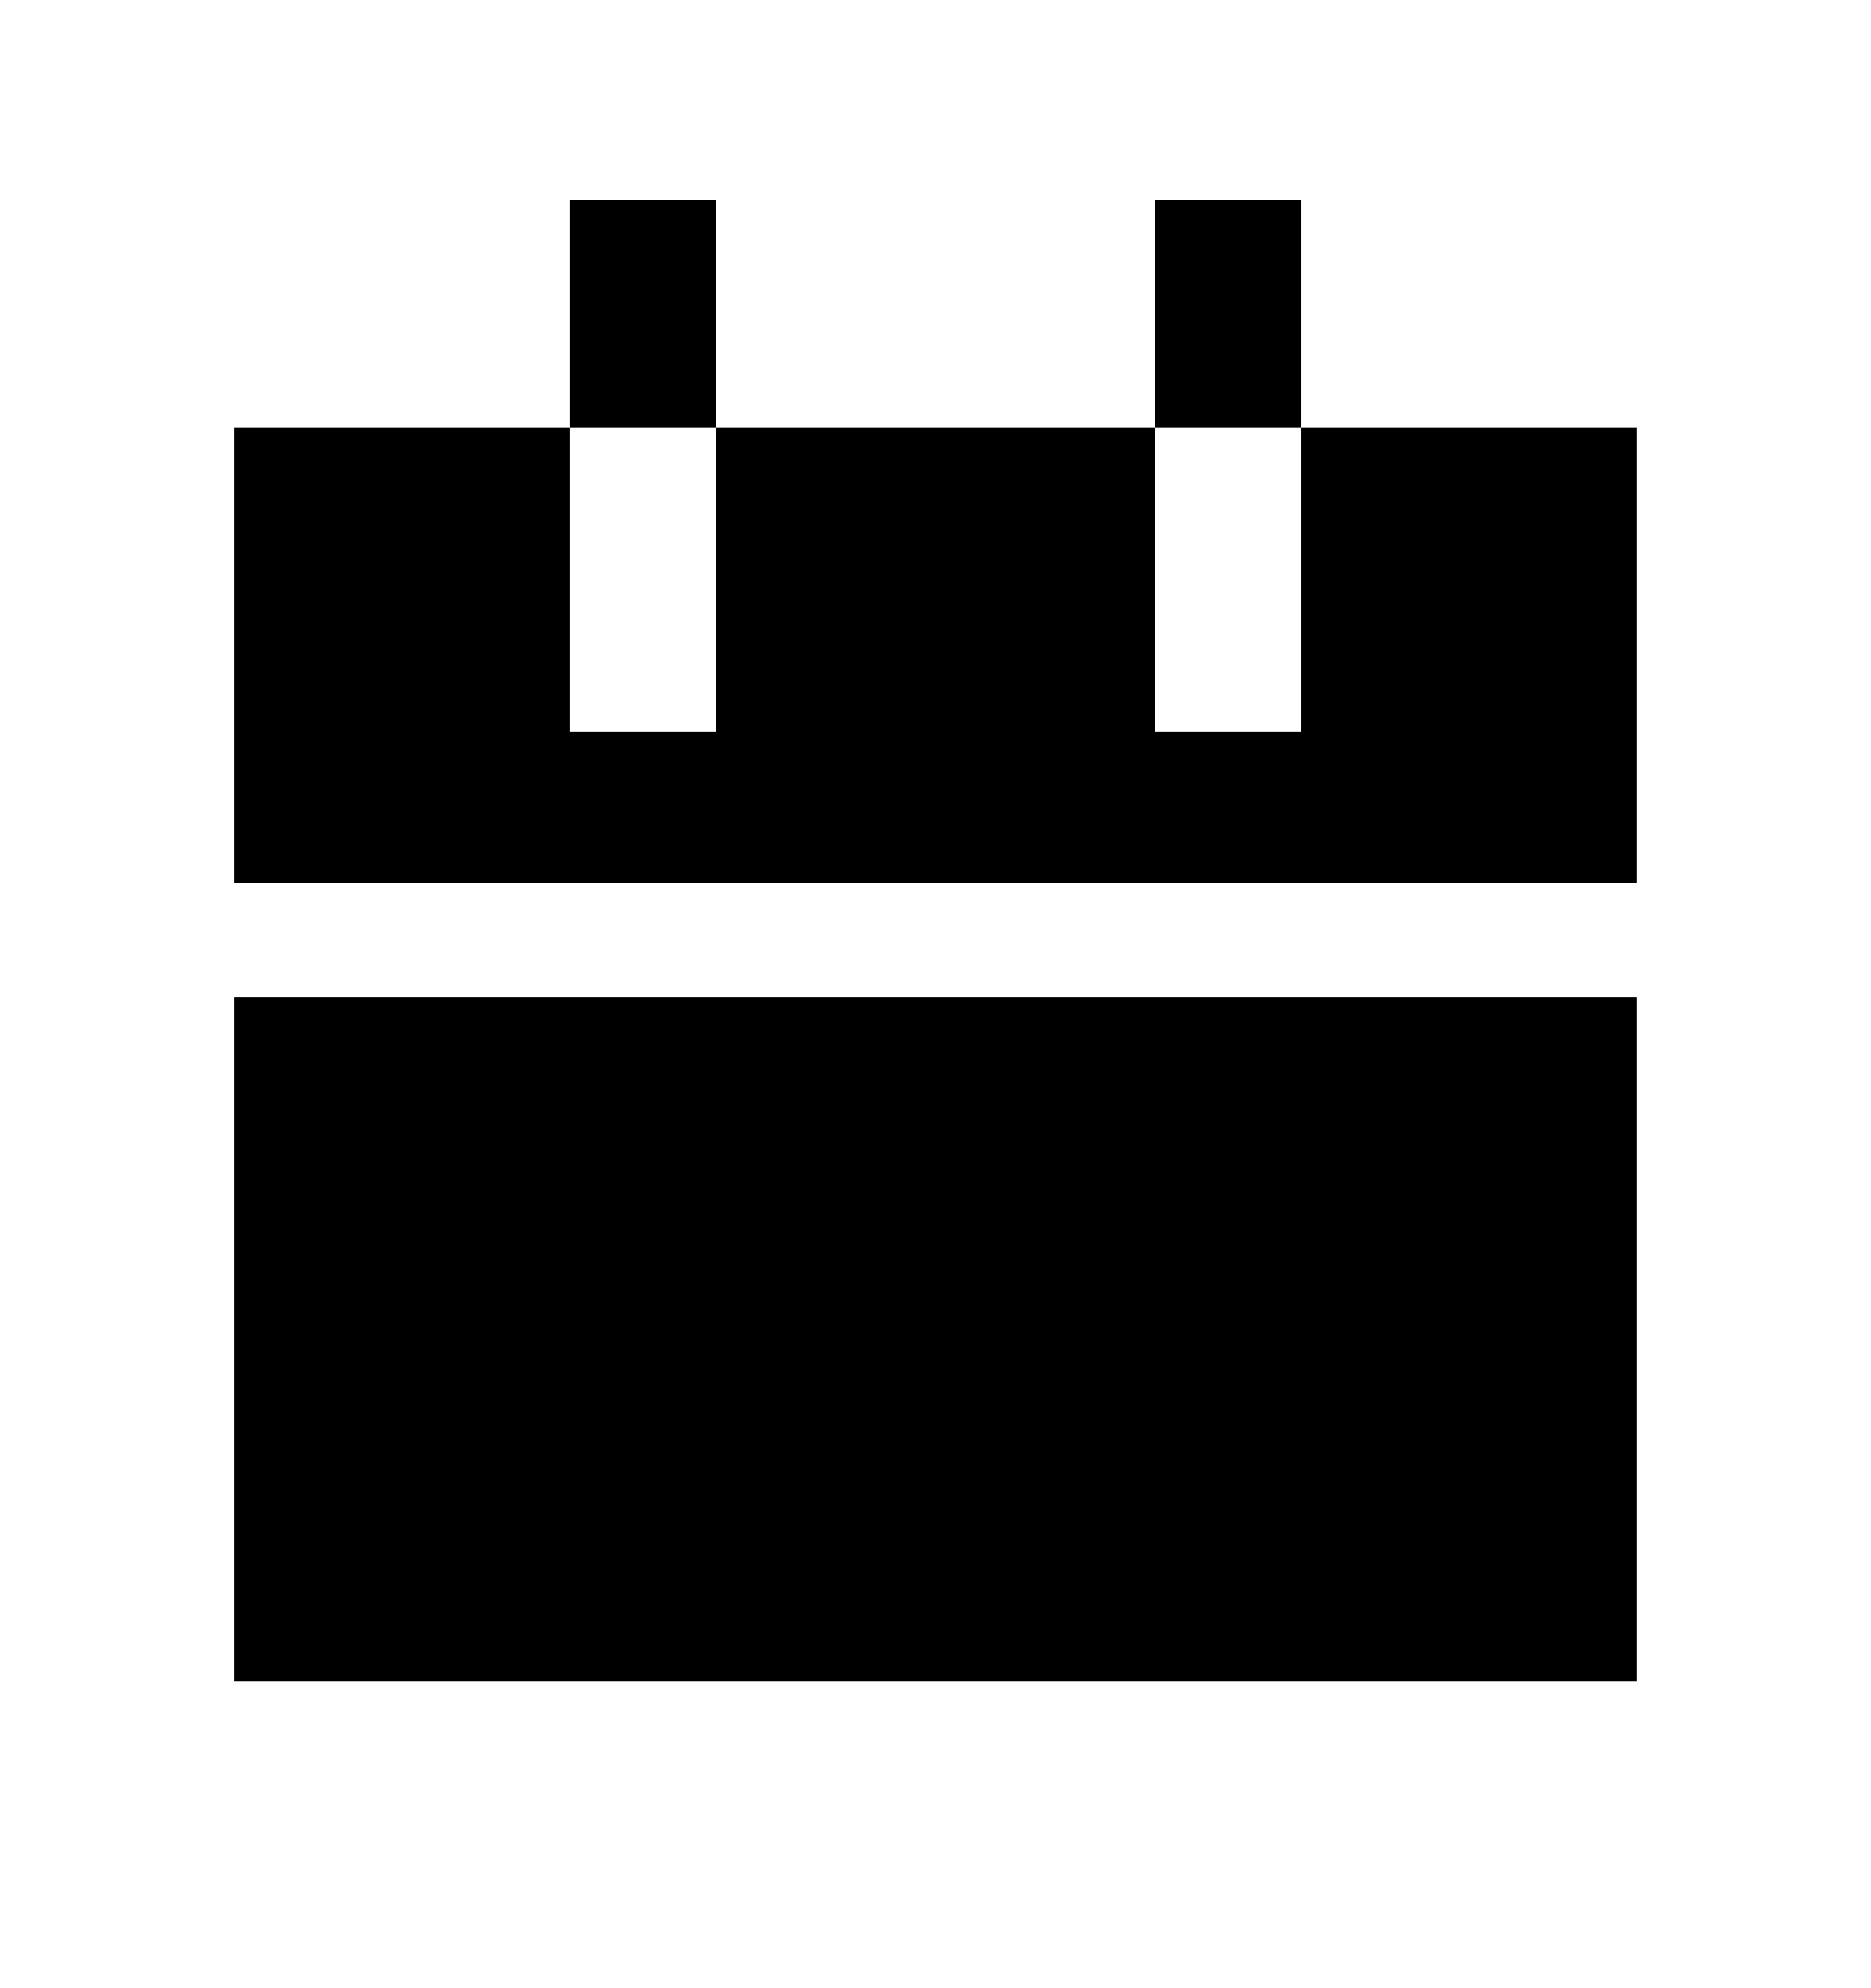
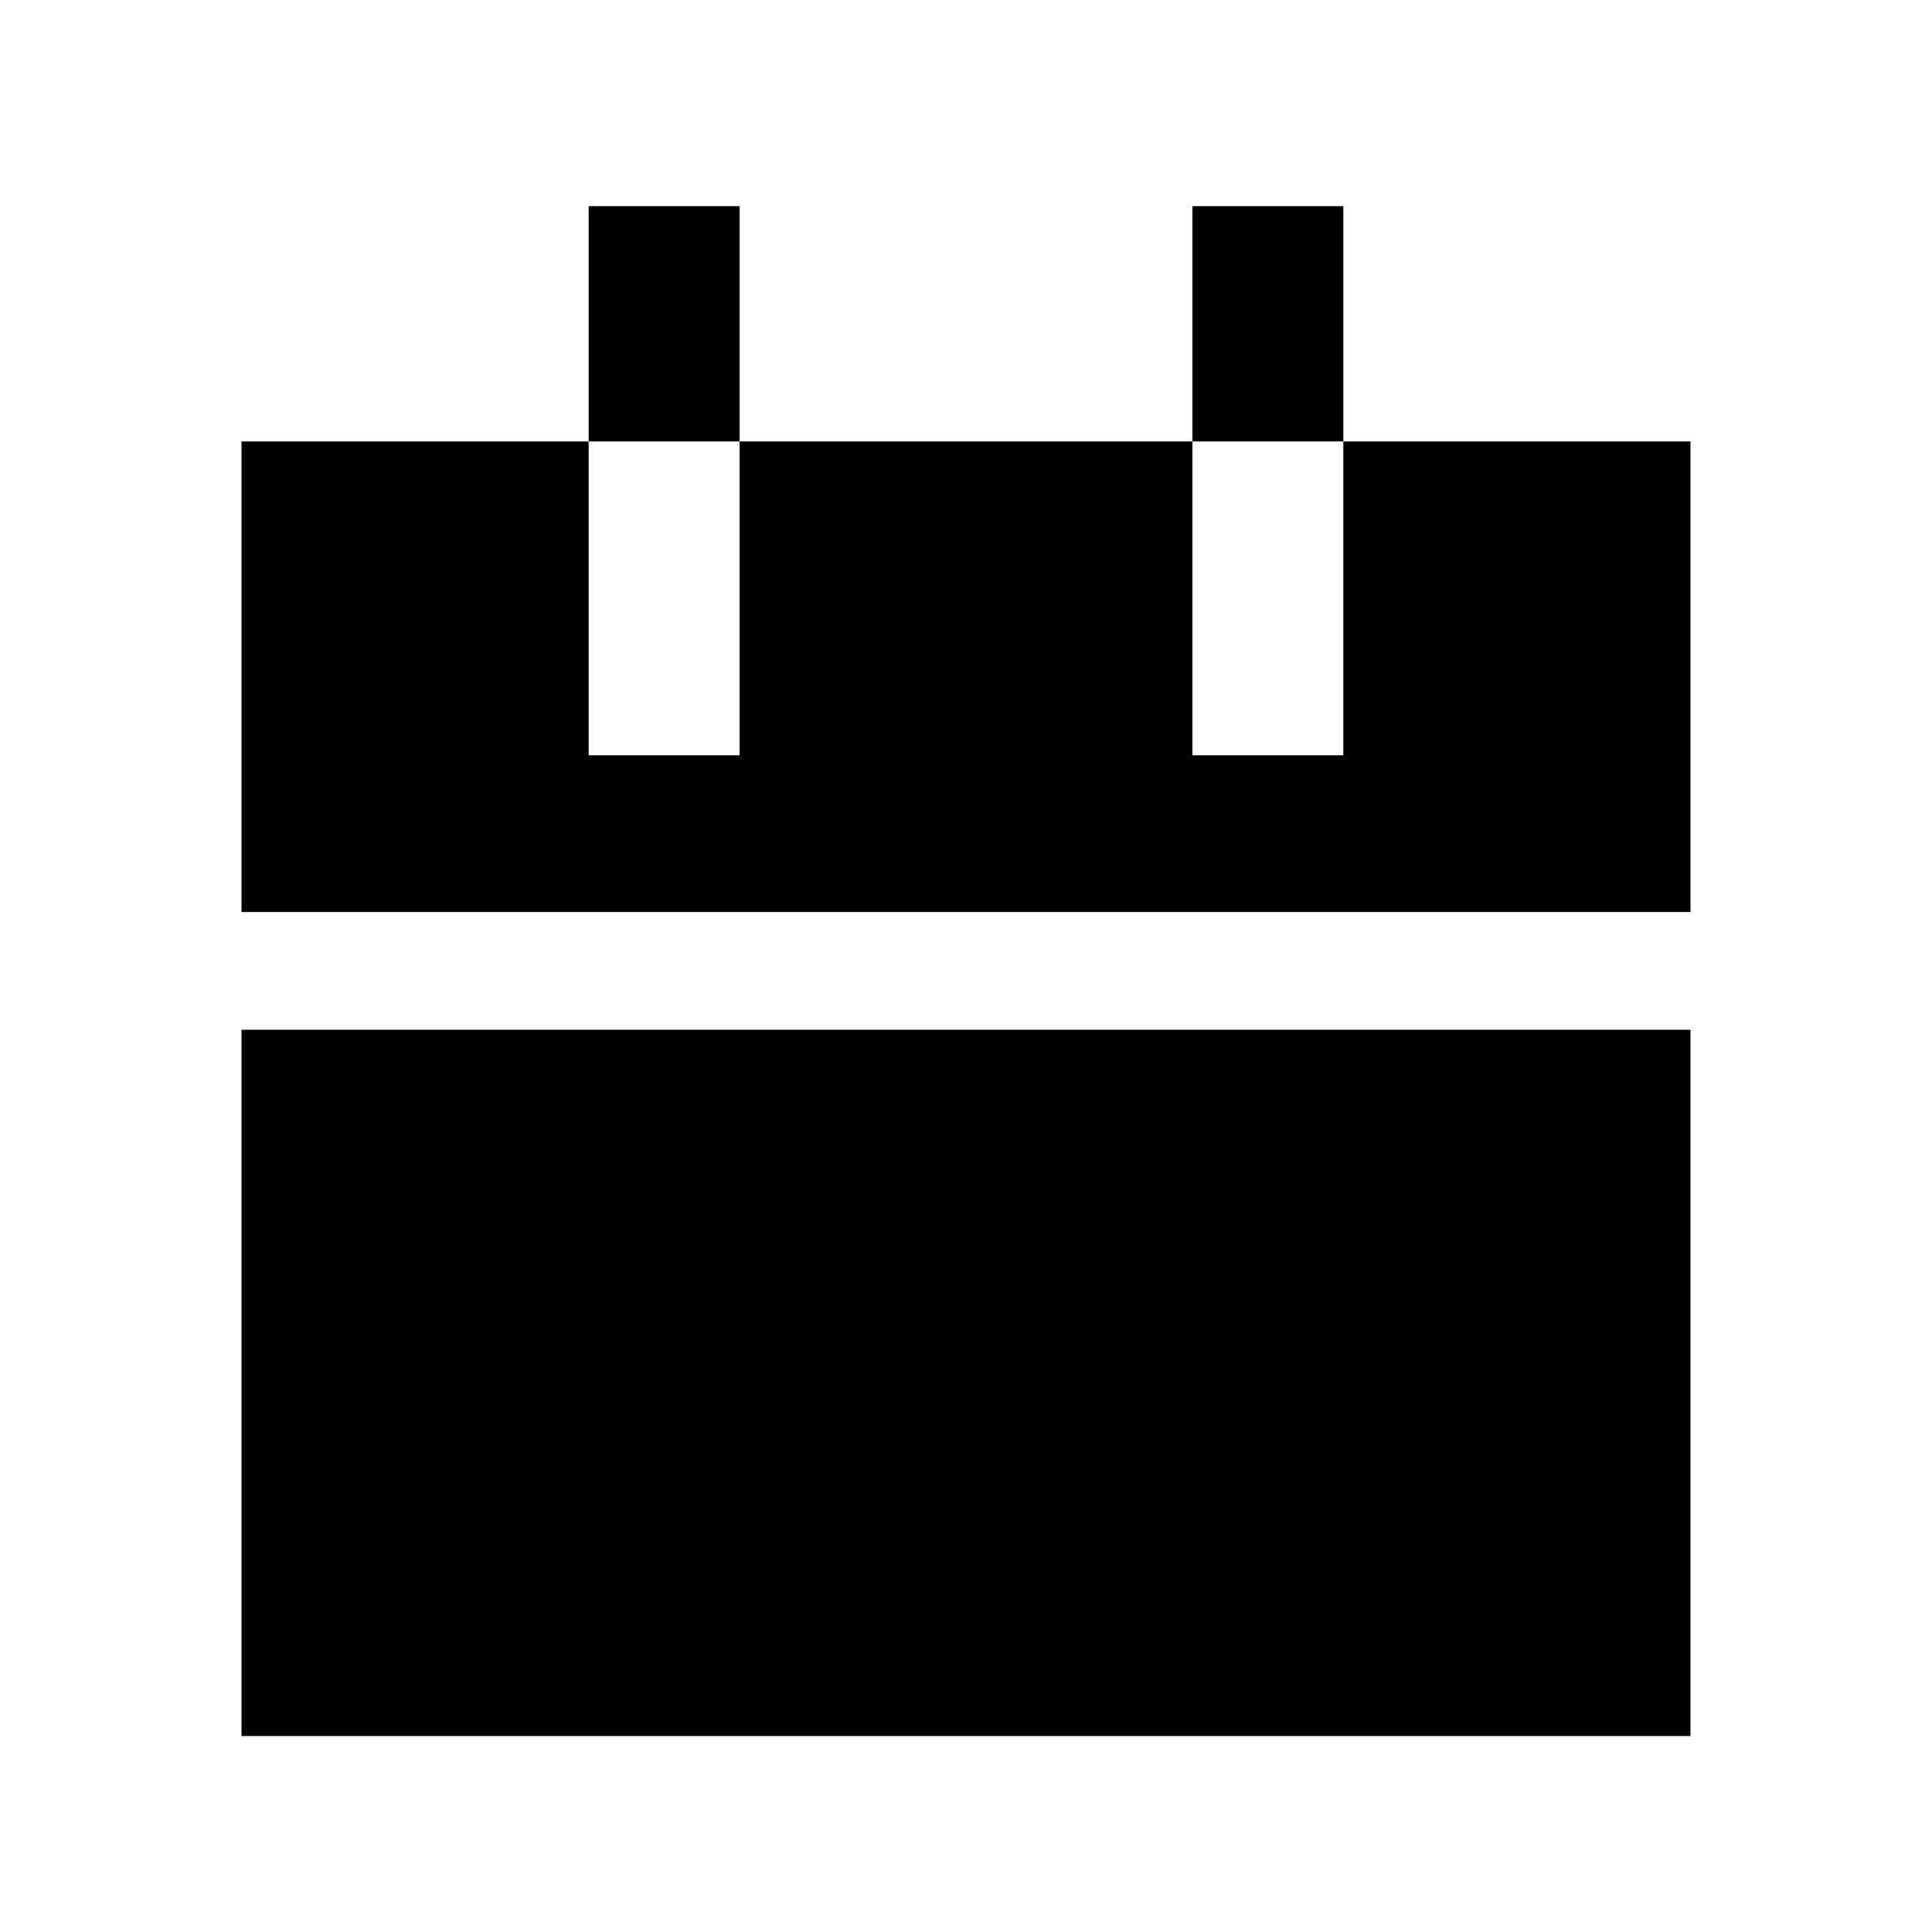
- <svg xmlns="http://www.w3.org/2000/svg" width="16" height="17" viewBox="0 0 16 17" fill="none">
+ <svg xmlns="http://www.w3.org/2000/svg" width="16" height="16" viewBox="0 0 16 16" fill="none">
  <path fill-rule="evenodd" clip-rule="evenodd" d="M6.125 1.707H4.875V3.656H2V7.553H14V3.656H11.125V1.707H9.875V3.656H6.125V1.707ZM9.875 3.656H11.125V6.255H9.875V3.656ZM14 8.528H2V14.377H14V8.528ZM6.125 3.656V6.255H4.875V3.656H6.125Z" fill="currentColor" />
</svg>
